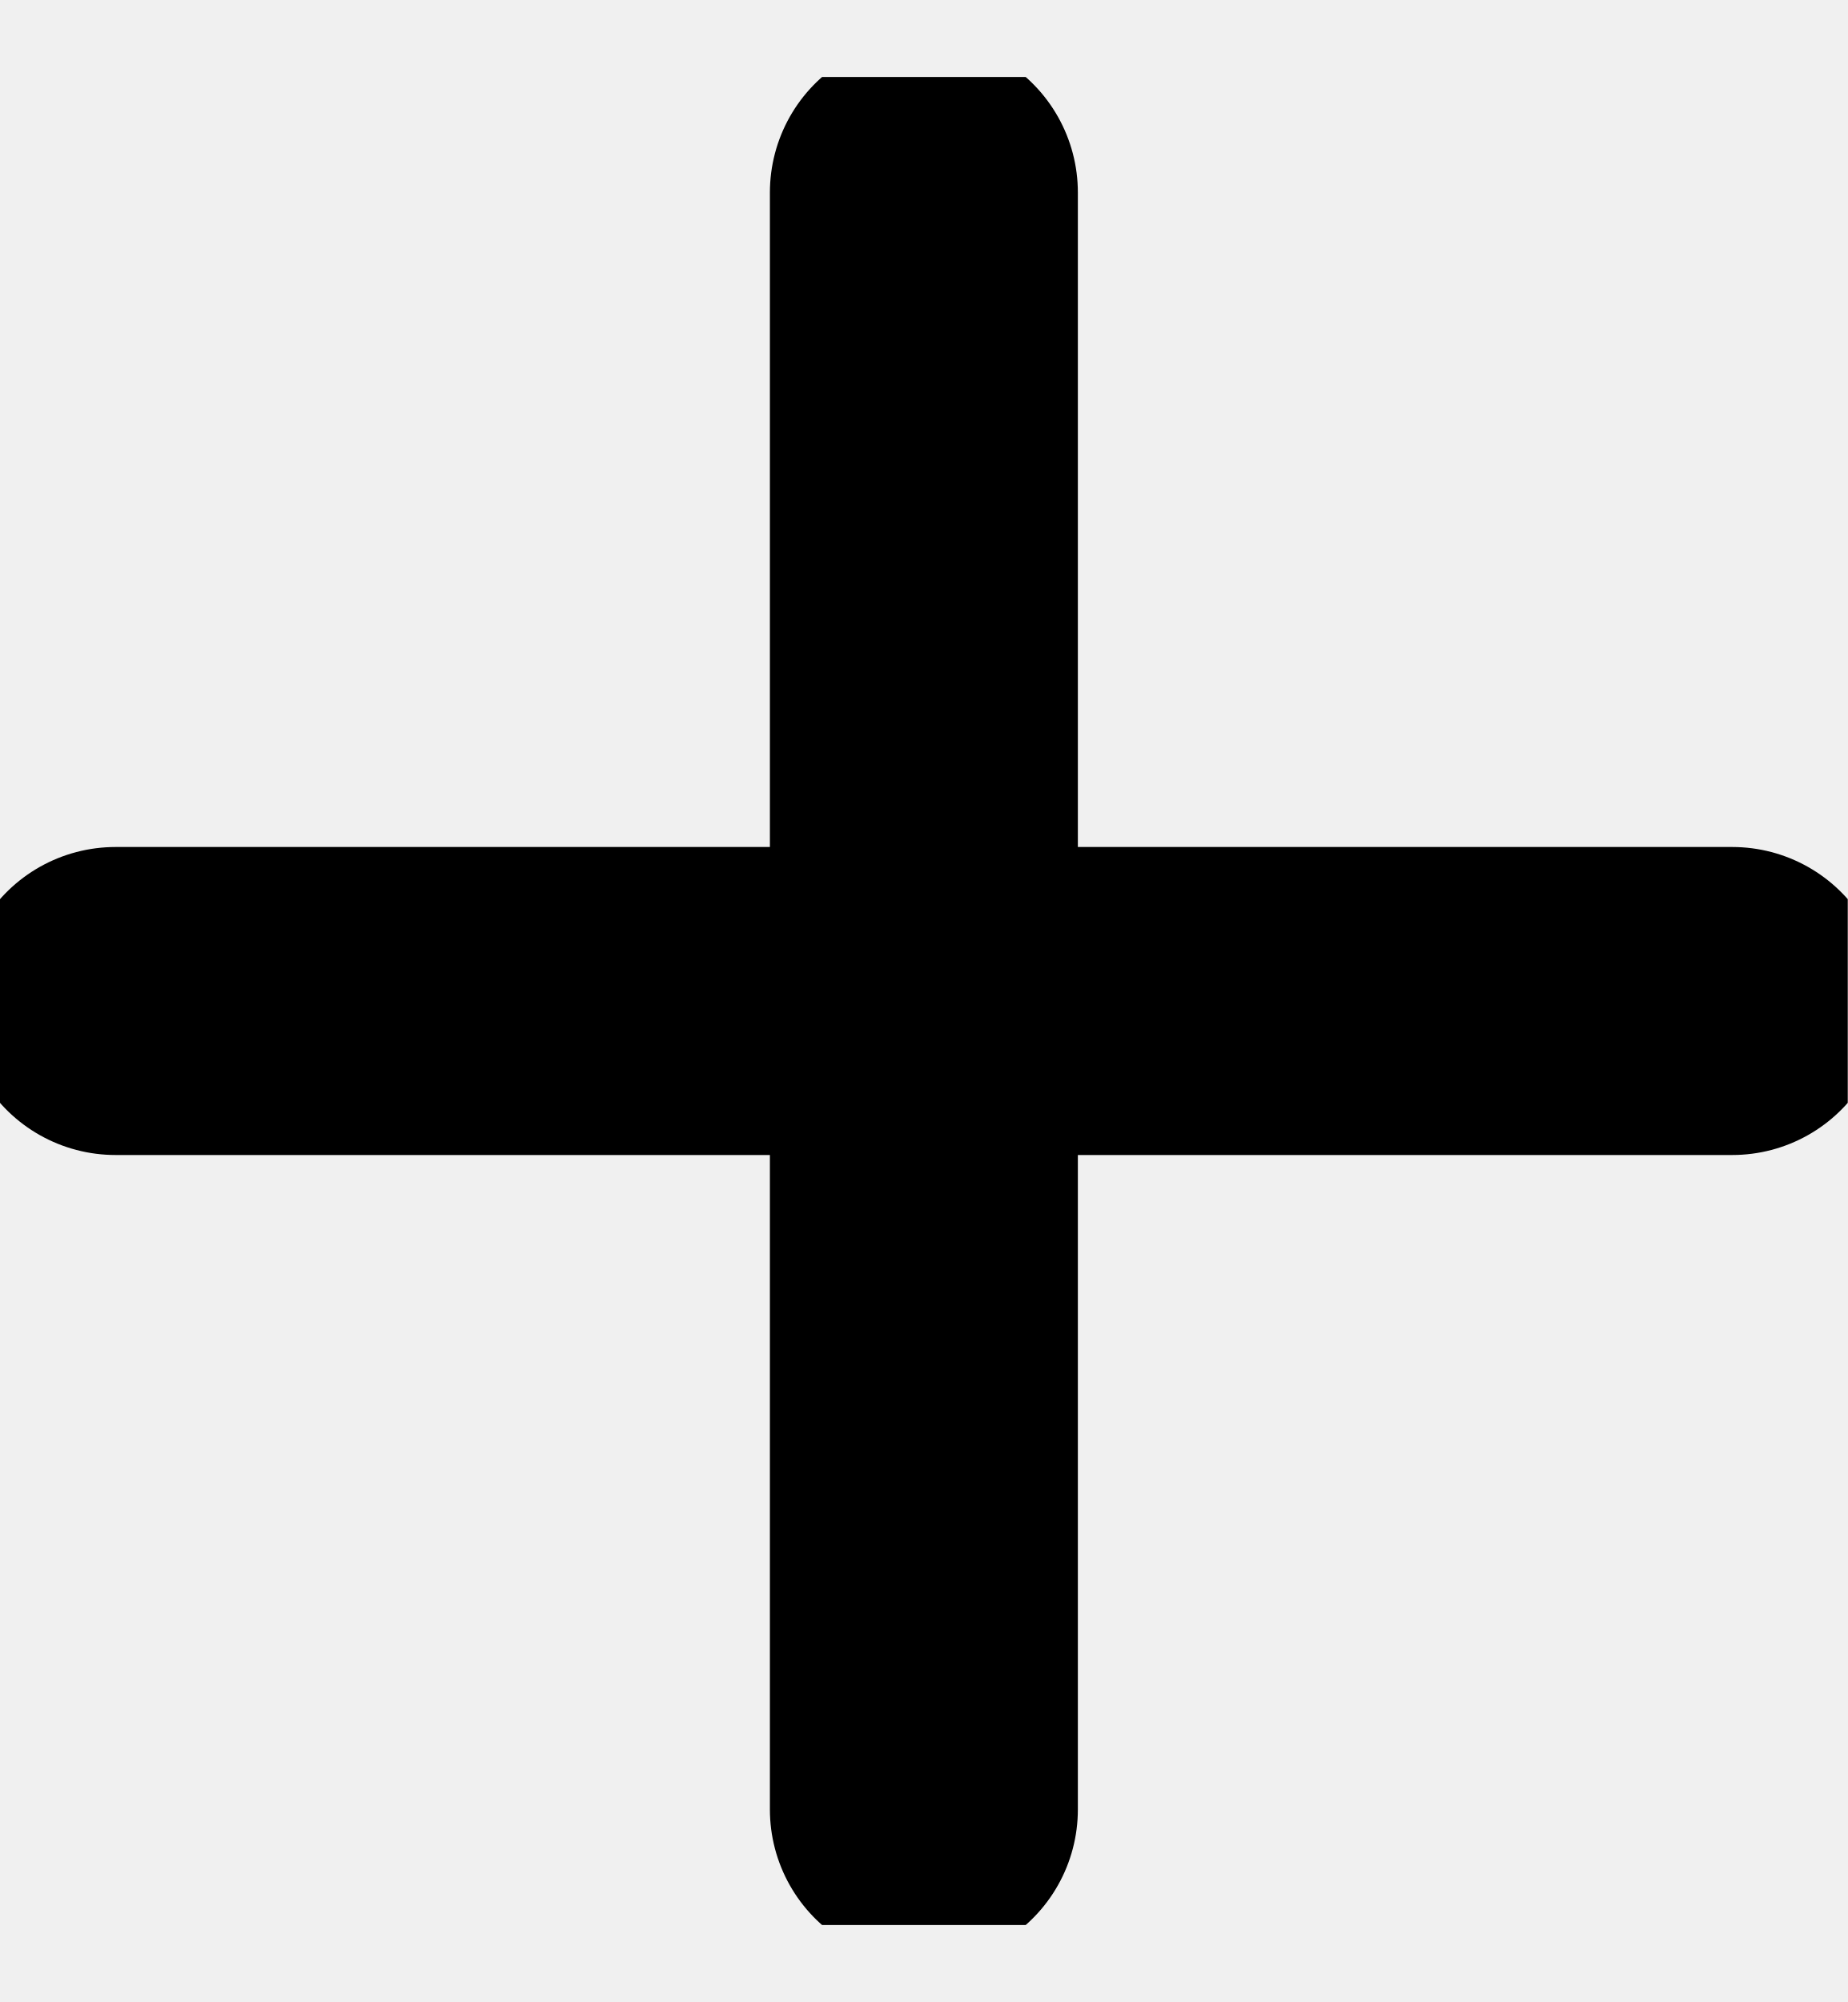
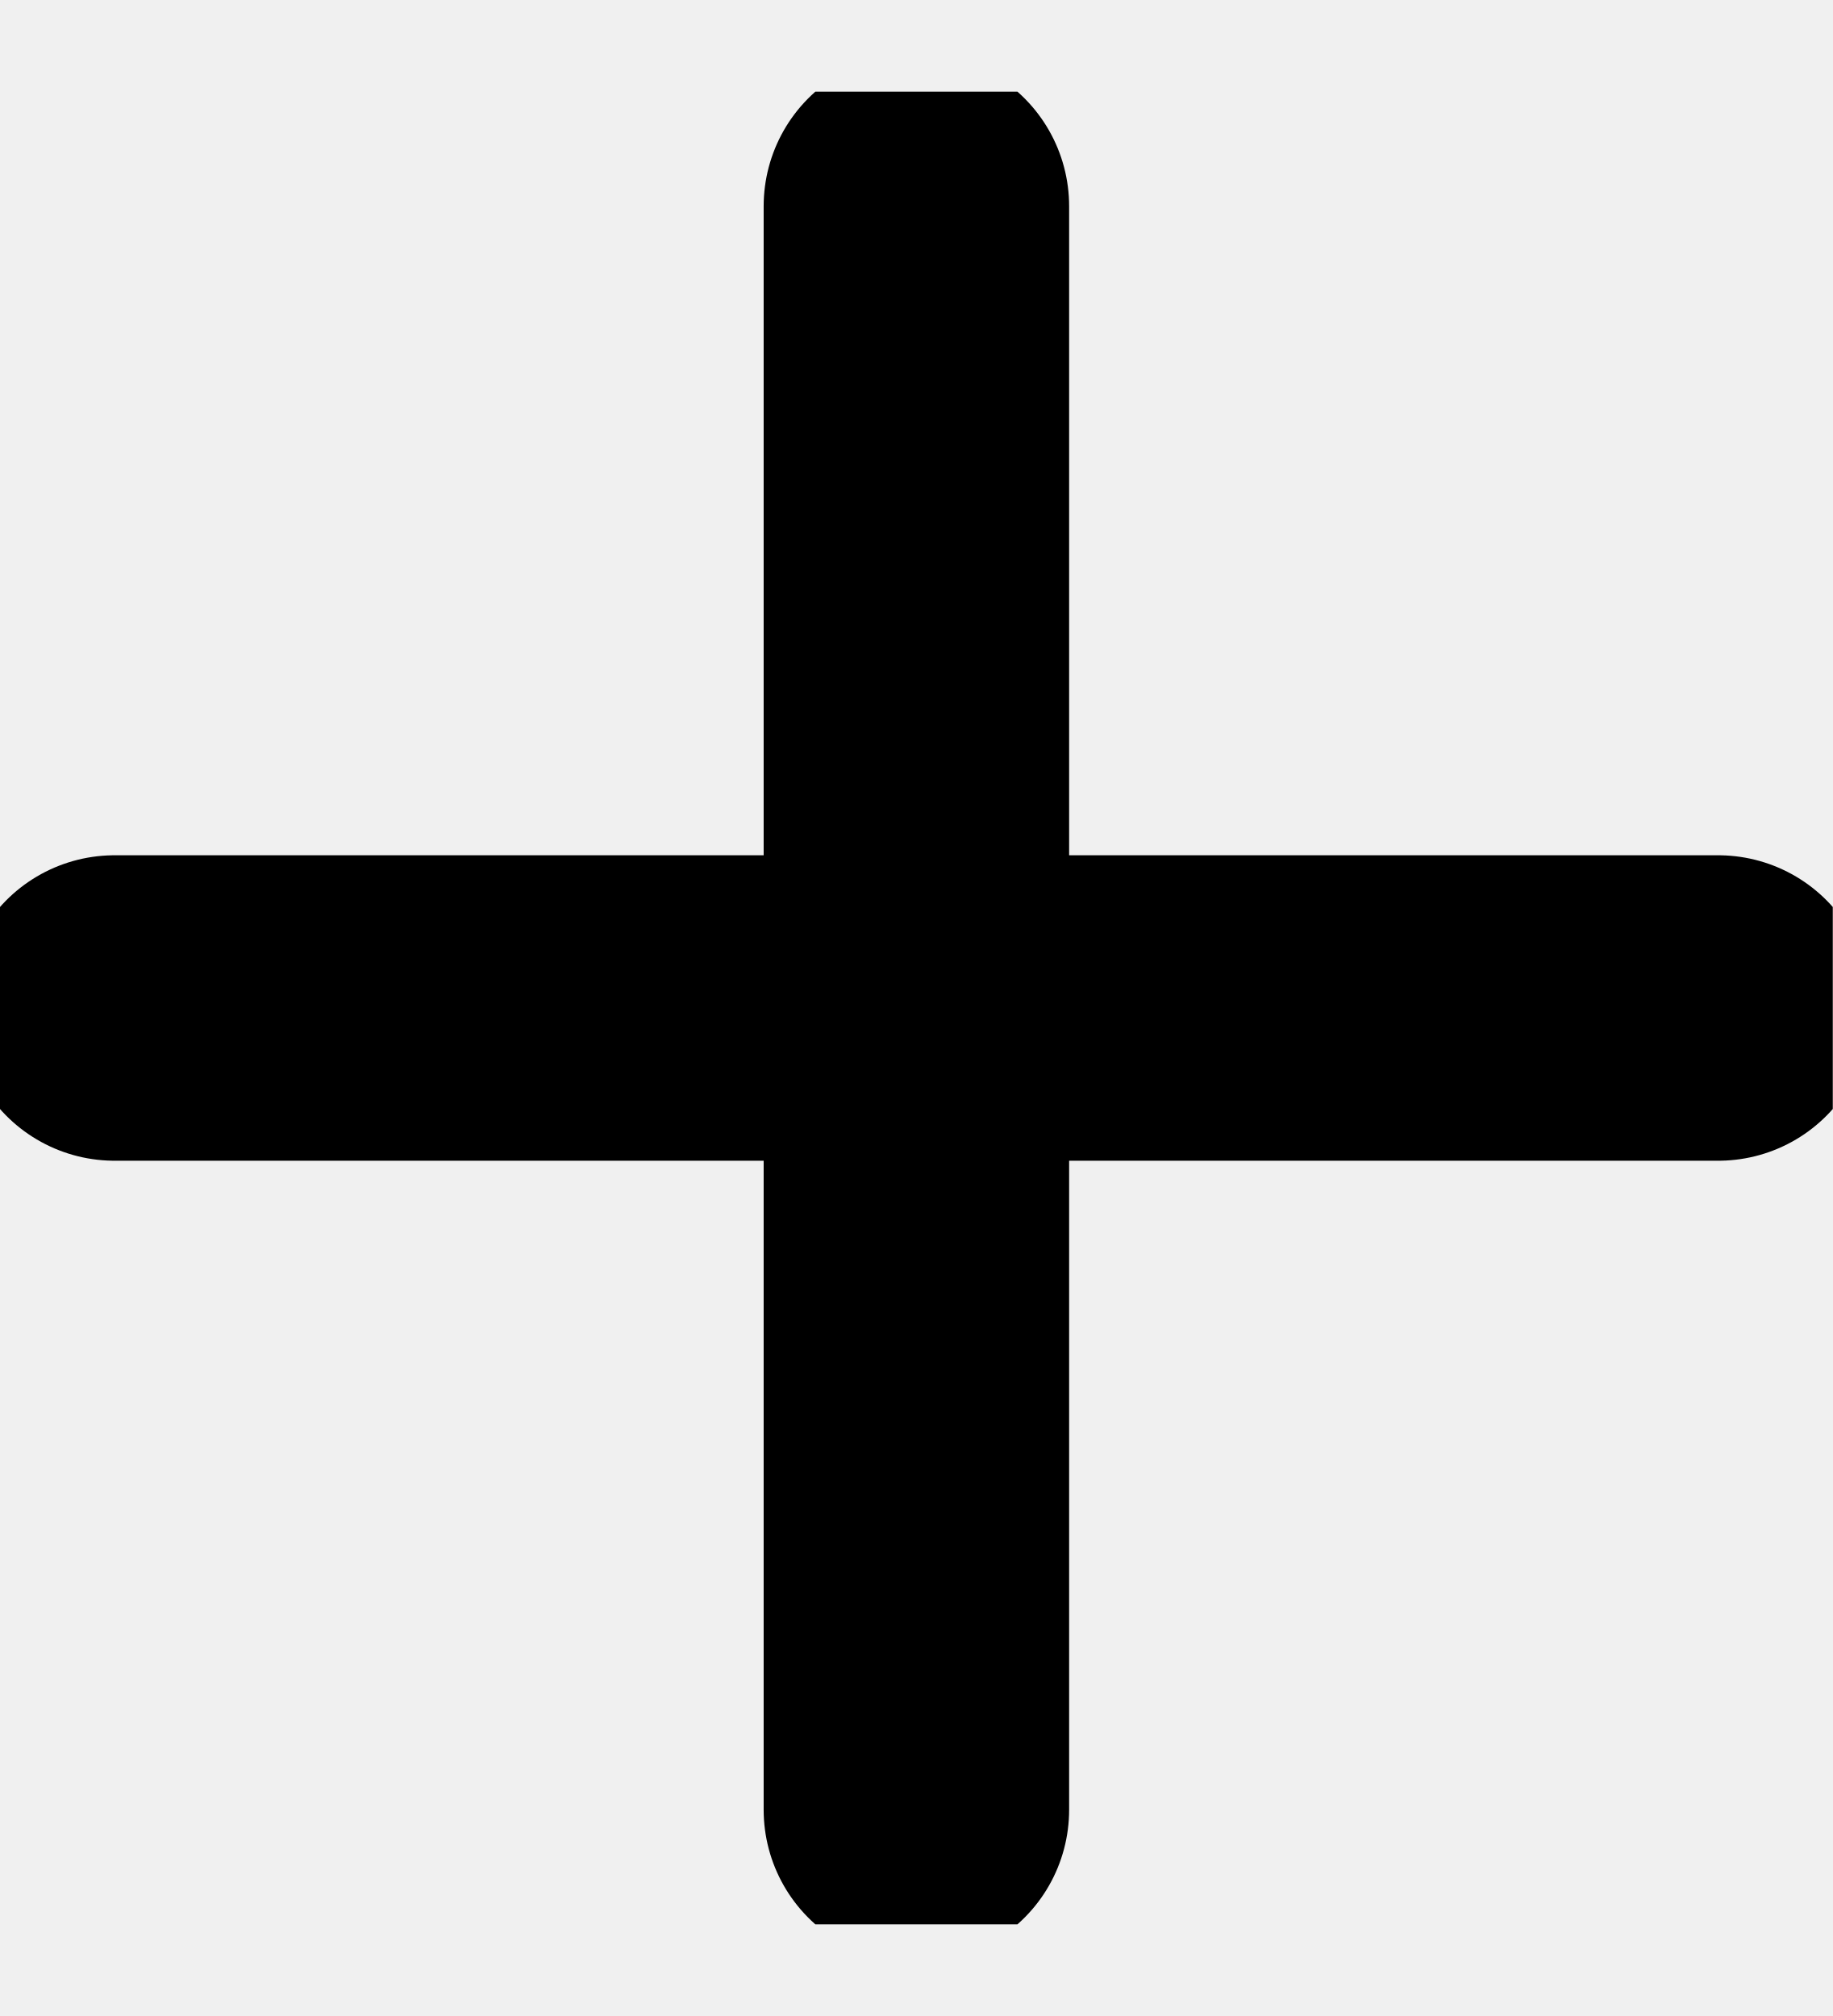
- <svg xmlns="http://www.w3.org/2000/svg" width="12" height="13" viewBox="0 0 12 13" fill="none">
+ <svg xmlns="http://www.w3.org/2000/svg" width="10" height="11" viewBox="0 0 12 13" fill="none">
  <g clip-path="url(#clip0_1_1136)">
    <path d="M0.75 6.5H11.25M6 1.25V11.75V1.25Z" stroke="black" stroke-width="2" stroke-linecap="round" stroke-linejoin="round" />
  </g>
  <defs>
    <clipPath id="clip0_1_1136">
      <rect width="12" height="12" fill="white" transform="translate(0 0.5)" />
    </clipPath>
  </defs>
</svg>
